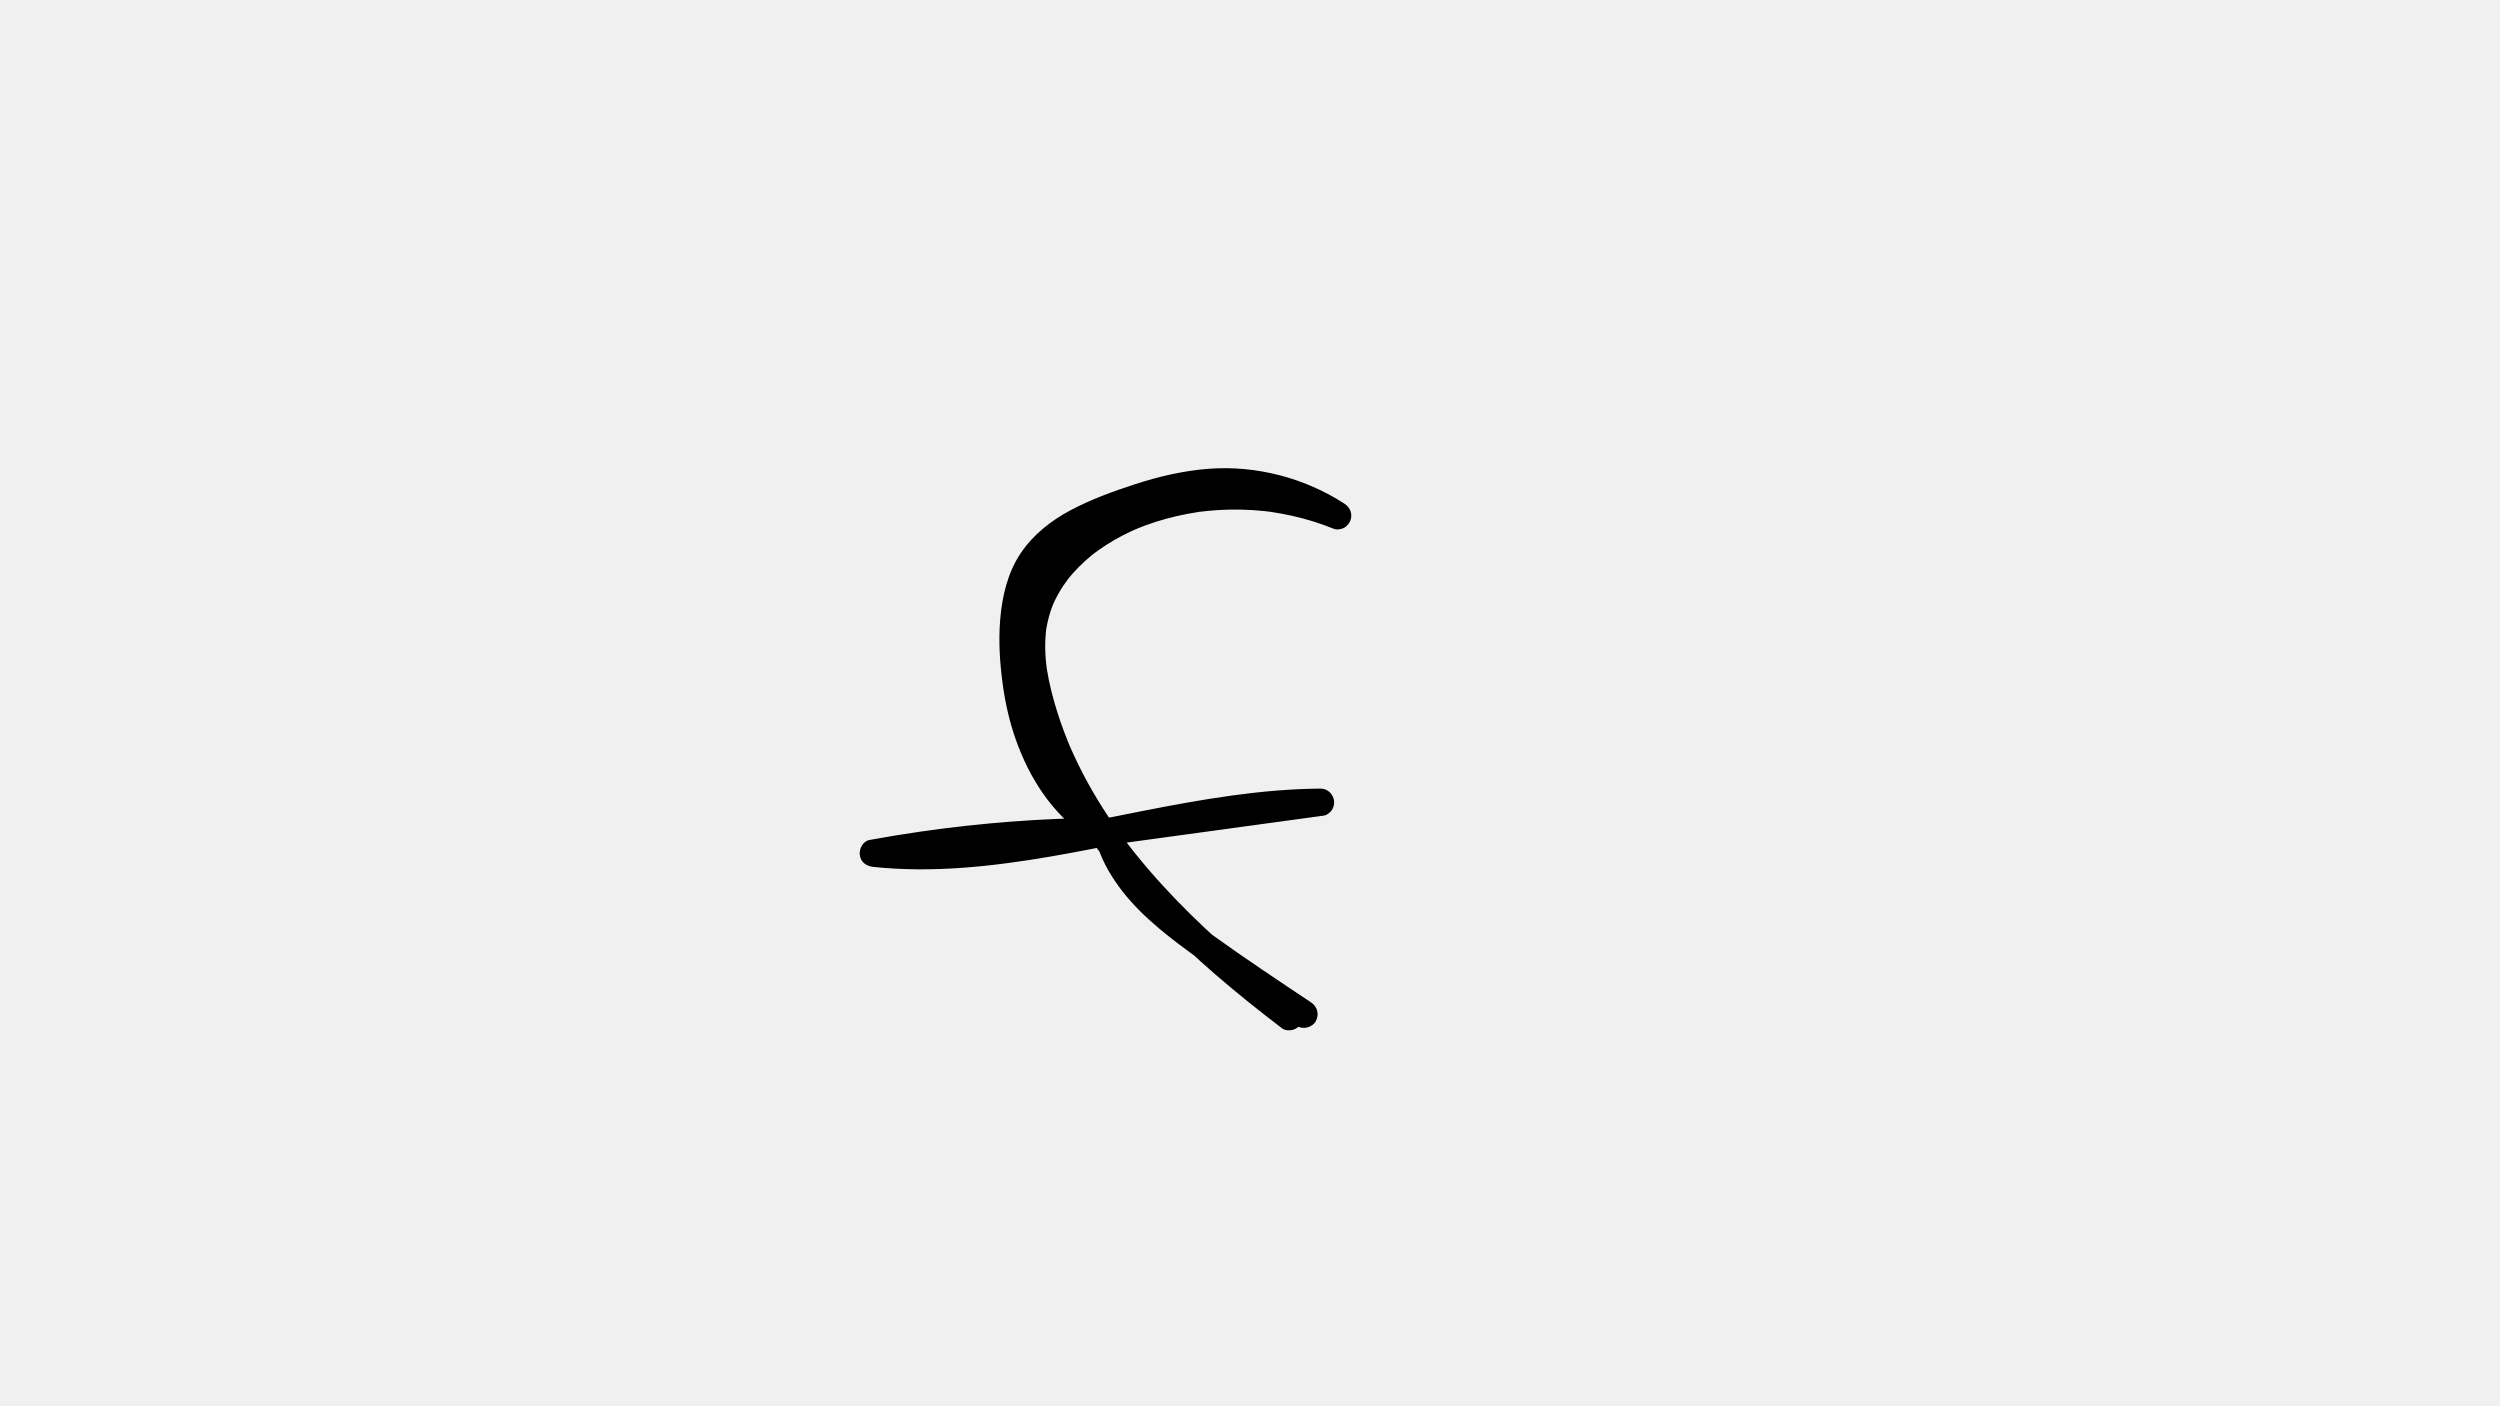
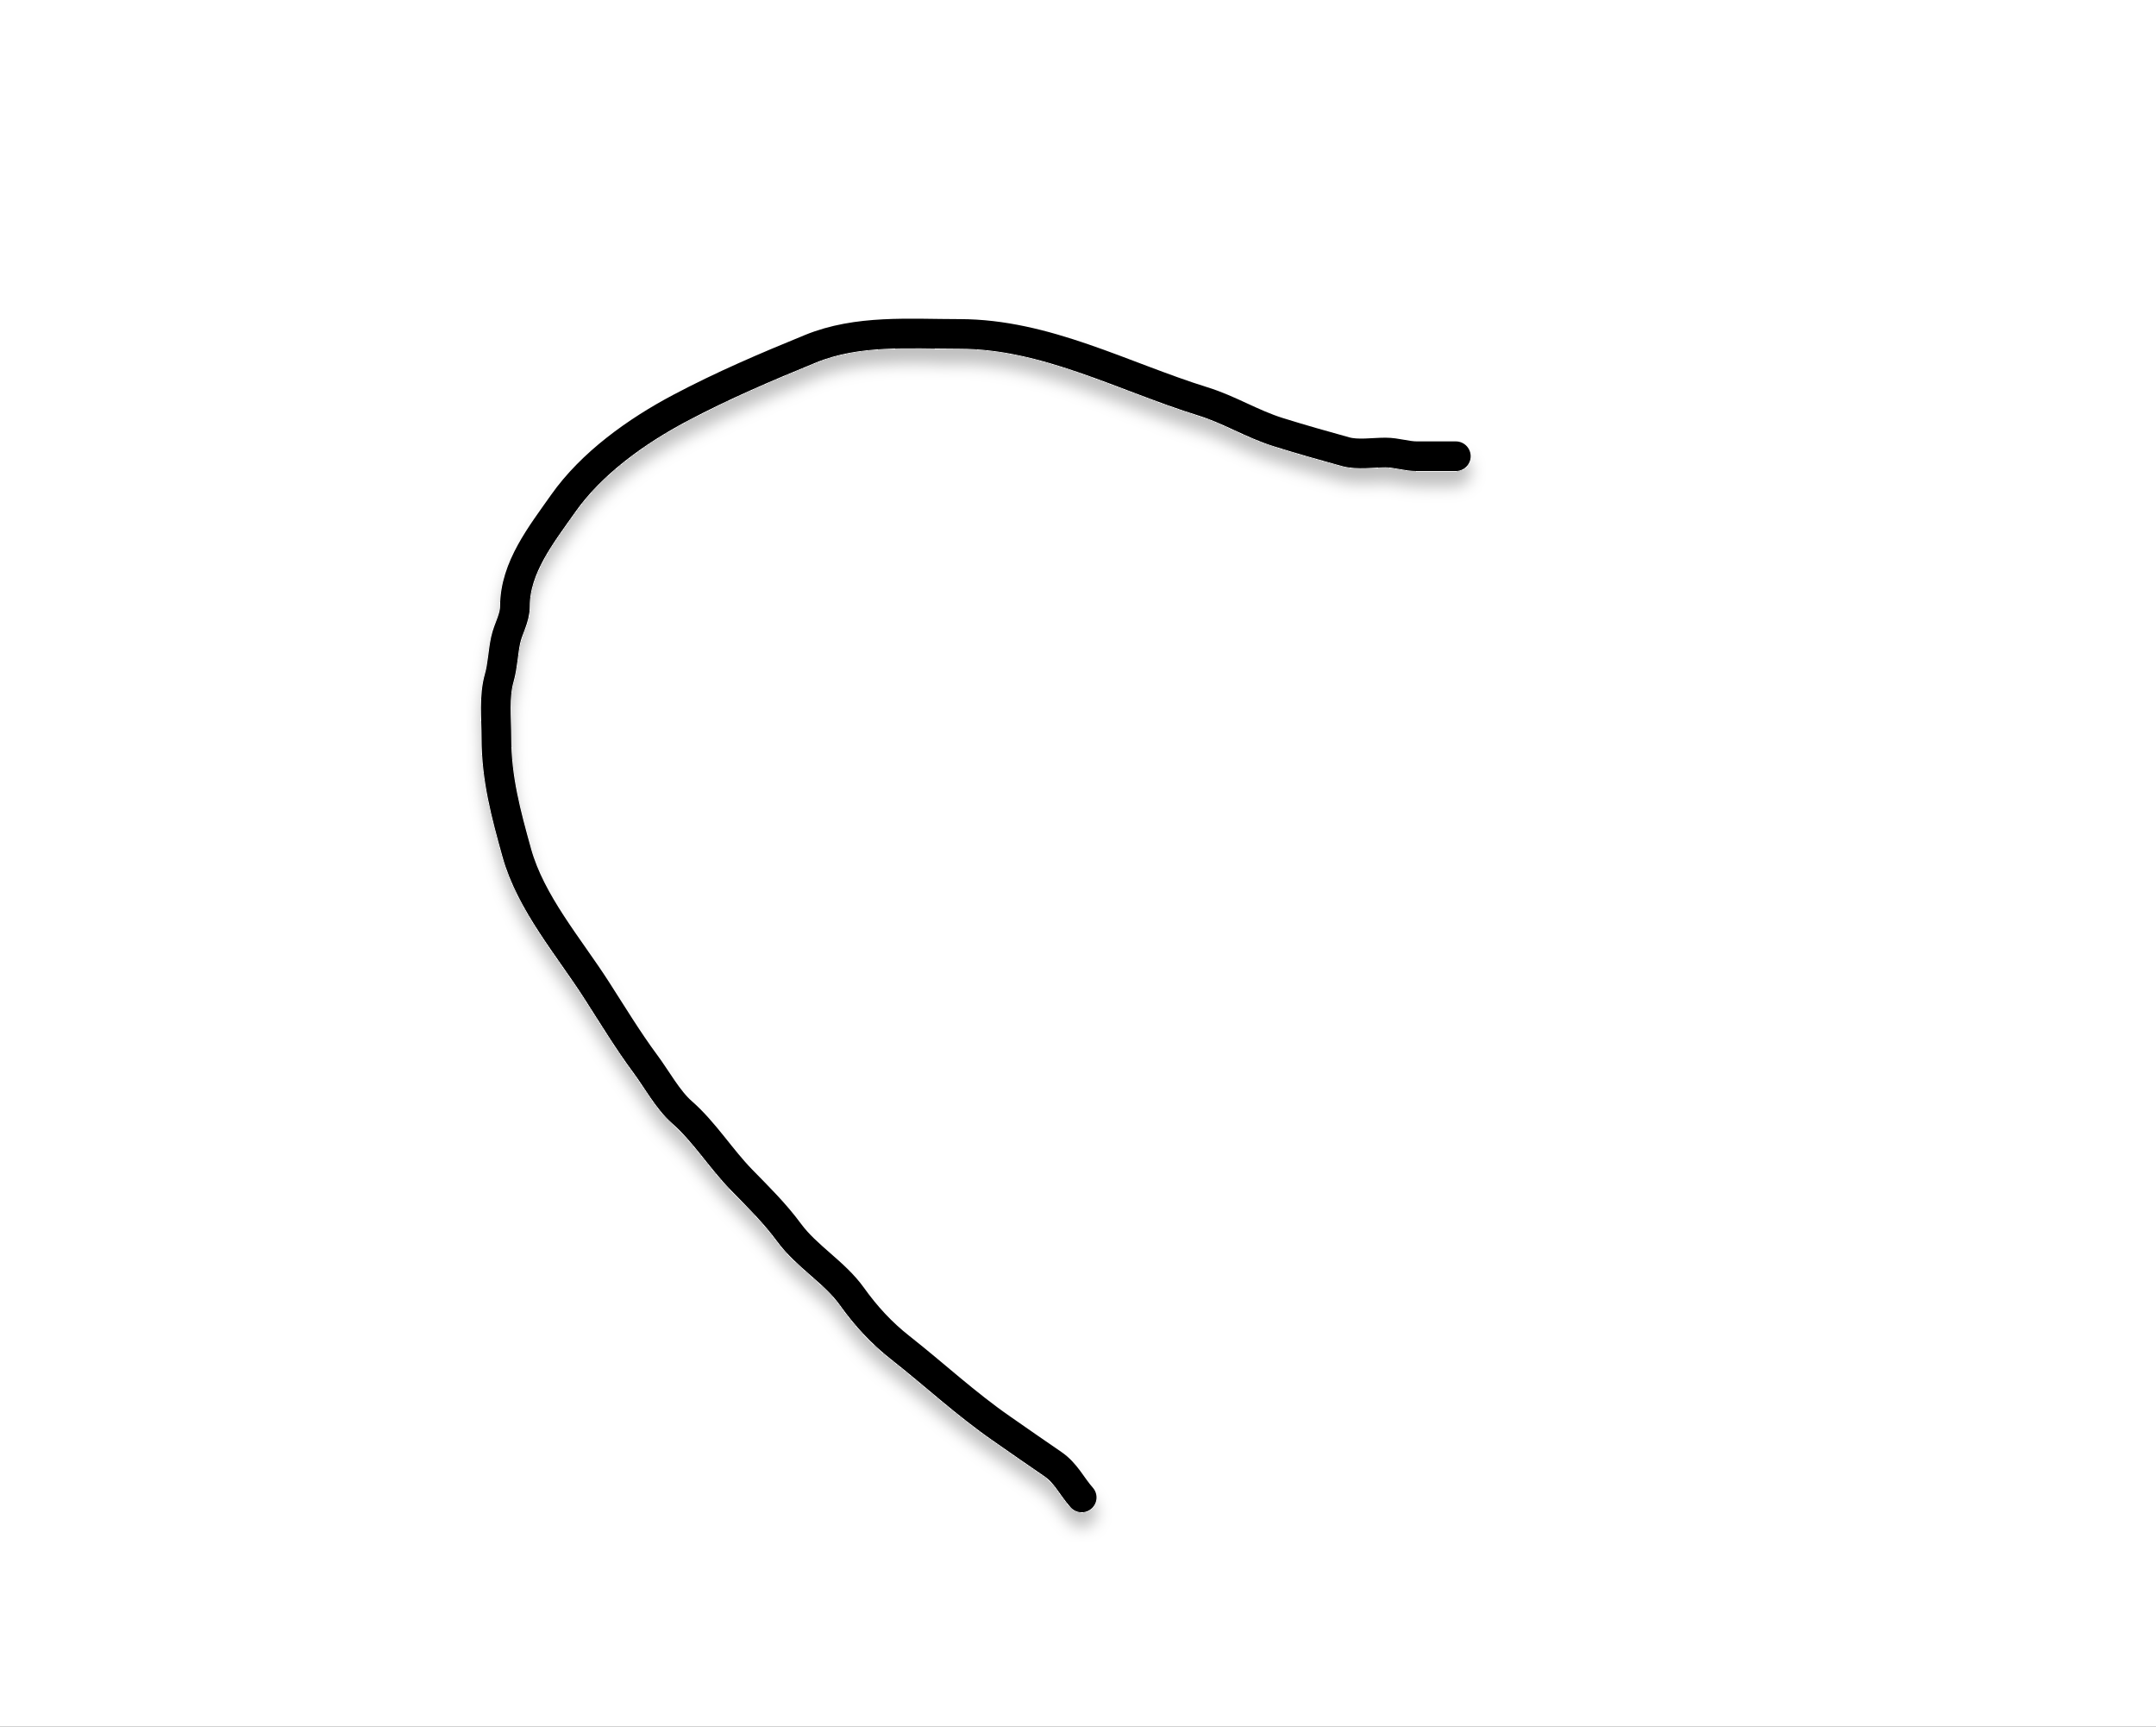
- <svg xmlns="http://www.w3.org/2000/svg" version="1.1" id="Layer_1" x="0px" y="0px" viewBox="0 0 1366 768" style="enable-background:new 0 0 1366 768;" xml:space="preserve">
-   <g>
-     <g>
-       <path d="M708.19,549.04c-0.74-0.57-1.48-1.13-2.23-1.7c-0.37-0.28-0.74-0.57-1.11-0.86c-1.33-1.02,1.36,1.06,0.04,0.03    c-1.48-1.15-2.96-2.3-4.44-3.46c-2.84-2.23-5.66-4.47-8.46-6.74c-5.75-4.65-11.44-9.38-17.03-14.22    c-11.19-9.68-22.02-19.78-32.29-30.42c-5.1-5.29-10.07-10.71-14.86-16.28c-2.43-2.83-4.82-5.7-7.16-8.61    c-1.07-1.33-2.13-2.67-3.18-4.01c-0.3-0.39-1.1-1.72,0.03,0.05c-0.25-0.38-0.57-0.74-0.85-1.11c-0.56-0.74-1.12-1.48-1.68-2.22    c-8.66-11.58-16.51-23.78-23.19-36.61c-1.7-3.26-3.32-6.57-4.87-9.91c-0.71-1.53-1.4-3.07-2.07-4.62    c-0.18-0.42-0.36-0.85-0.55-1.27c-0.66-1.53,0.68,1.63,0.04,0.09c-0.35-0.85-0.71-1.7-1.05-2.56c-2.71-6.73-5.09-13.6-7.09-20.57    c-1.18-4.1-2.23-8.23-3.09-12.41c-0.41-1.98-0.77-3.97-1.08-5.97c-0.08-0.54-0.21-1.09-0.24-1.63c0.13,2.08,0.03,0.22-0.01-0.19    c-0.13-1.09-0.24-2.18-0.34-3.28c-0.37-4.35-0.45-8.74-0.13-13.09c0.07-0.9,0.15-1.81,0.25-2.71c0.06-0.51-0.03-2.15,0.01-0.17    c-0.01-0.51,0.17-1.11,0.25-1.61c0.35-2.04,0.79-4.07,1.34-6.06c0.41-1.51,0.89-3.01,1.42-4.49c0.29-0.8,0.6-1.59,0.91-2.38    c0.57-1.47-0.74,1.66-0.1,0.23c0.23-0.52,0.46-1.03,0.7-1.54c1.38-2.94,2.97-5.77,4.76-8.48c0.86-1.3,1.76-2.56,2.69-3.81    c0.94-1.26-1.12,1.39-0.13,0.17c0.27-0.33,0.53-0.67,0.8-1c0.63-0.77,1.28-1.53,1.93-2.27c2.18-2.47,4.51-4.8,6.96-7.01    c1.18-1.06,2.39-2.09,3.62-3.09c0.34-0.27,0.68-0.54,1.02-0.81c1.24-1-1.42,1.06-0.14,0.11c0.81-0.61,1.63-1.22,2.46-1.81    c2.73-1.95,5.55-3.77,8.45-5.46c3.03-1.76,6.14-3.39,9.31-4.87c0.66-0.31,1.32-0.61,1.99-0.91c0.56-0.25,3.36-1.29,1.01-0.45    c1.63-0.58,3.22-1.3,4.84-1.9c7.57-2.78,15.38-4.92,23.31-6.41c1.86-0.35,3.72-0.66,5.58-0.94c0.45-0.07,1.07-0.26,1.53-0.22    c-0.32,0.04-0.65,0.09-0.97,0.13c0.34-0.04,0.68-0.09,1.02-0.13c1.11-0.14,2.22-0.26,3.33-0.38c4.01-0.41,8.04-0.66,12.08-0.75    c4.03-0.09,8.07-0.01,12.1,0.22c1.97,0.11,3.94,0.27,5.91,0.46c0.85,0.08,1.71,0.17,2.56,0.27c0.51,0.06,1.02,0.12,1.53,0.18    c0.34,0.04,0.68,0.09,1.02,0.13c-1.14-0.15-1.3-0.17-0.46-0.06c7.99,1.2,15.87,2.91,23.58,5.33c3.77,1.18,7.48,2.53,11.14,4.01    c1.61,0.65,4.36,0.16,5.78-0.76c1.39-0.9,2.42-2.05,3.07-3.59c1.49-3.52,0.09-7.31-3.07-9.37    c-21.68-14.12-48.23-21.06-74.05-19.14c-13.89,1.03-27.5,4.22-40.71,8.53c-11.92,3.89-23.94,8.26-35.03,14.16    c-10.71,5.7-20.42,13.35-27.22,23.5c-7.19,10.74-10.16,23.68-11.19,36.4c-0.95,11.68-0.19,23.47,1.38,35.06    c1.41,10.39,3.73,20.67,7.24,30.56c7.36,20.75,19.52,39.69,37.73,52.47c2.05,1.44,4.17,2.77,6.35,4.01    c1.26-4.66,2.52-9.32,3.79-13.98c-33.52,0.2-66.96,2.8-100.13,7.57c-9.26,1.33-18.49,2.85-27.69,4.54    c-3.66,0.67-5.83,4.83-5.37,8.23c0.53,3.93,3.6,6.11,7.37,6.5c32.35,3.4,64.89-0.19,96.81-5.66    c31.82-5.45,63.28-12.92,95.22-17.73c2.12-0.32,4.25-0.63,6.37-0.92c0.53-0.07,1.06-0.16,1.59-0.22    c-2.24,0.26,0.22-0.03,0.66-0.08c1.06-0.14,2.13-0.27,3.19-0.4c4.43-0.54,8.86-1.02,13.31-1.42c9.06-0.82,18.14-1.3,27.23-1.37    c-0.66-4.91-1.33-9.82-1.99-14.73c-30.25,4.14-60.49,8.28-90.74,12.42c-8.55,1.17-17.09,2.34-25.64,3.51    c-1.65,0.23-3.73,2.03-4.48,3.45c-0.96,1.83-1.23,3.75-0.76,5.78c4.29,18.35,16.22,33.74,29.91,46.21    c7,6.38,14.53,12.16,22.17,17.75c9.03,6.61,18.2,13.02,27.44,19.33c10.37,7.09,20.83,14.05,31.28,21.01    c3.27,2.18,8.44,0.75,10.26-2.69c1.99-3.77,0.8-7.94-2.69-10.26c-18.22-12.13-36.44-24.26-54.2-37.05    c-3.87-2.79-7.71-5.6-11.49-8.5c-1.04-0.8,1.32,1.03-0.12-0.1c-0.42-0.33-0.85-0.66-1.27-1c-0.85-0.67-1.69-1.34-2.53-2.02    c-1.74-1.41-3.45-2.84-5.14-4.31c-3.36-2.92-6.62-5.95-9.71-9.16c-1.53-1.58-3.02-3.21-4.45-4.88c-0.64-0.74-1.27-1.49-1.89-2.26    c-0.33-0.41-0.66-0.82-0.99-1.23c-0.28-0.35-0.78-1.13,0.35,0.45c-0.17-0.24-0.36-0.48-0.54-0.72c-2.89-3.87-5.48-7.97-7.63-12.3    c-0.53-1.06-1.01-2.14-1.49-3.22c-0.33-0.75,0.34,0.83,0.32,0.77c-0.08-0.35-0.28-0.7-0.41-1.03c-0.22-0.55-0.43-1.11-0.63-1.67    c-0.84-2.33-1.53-4.7-2.09-7.11c-1.75,3.08-3.49,6.15-5.24,9.23c30.25-4.14,60.49-8.28,90.74-12.42    c8.55-1.17,17.09-2.34,25.64-3.51c1.65-0.23,3.73-2.03,4.48-3.45c0.8-1.51,1.12-3.08,0.89-4.78c-0.49-3.63-3.61-6.53-7.37-6.5    c-32.72,0.24-65.12,5.93-97.14,12.22c-15.85,3.11-31.66,6.39-47.56,9.25c-7.9,1.42-15.83,2.74-23.77,3.88    c-0.88,0.13-1.76,0.25-2.64,0.37c-0.53,0.07-1.06,0.15-1.59,0.22c2.14-0.27,0.29-0.04-0.12,0.01c-1.94,0.25-3.88,0.49-5.82,0.72    c-4.05,0.48-8.1,0.89-12.17,1.25c-17.82,1.54-35.78,1.75-53.59-0.12c0.66,4.91,1.33,9.82,1.99,14.73    c8.07-1.48,16.17-2.83,24.29-4.04c1.98-0.29,3.97-0.58,5.95-0.86c0.95-0.13,1.89-0.26,2.84-0.39c0.46-0.06,1.82-0.27-0.01,0    c0.66-0.1,1.32-0.18,1.99-0.26c4.07-0.53,8.14-1.03,12.22-1.49c16.22-1.83,32.49-3.11,48.8-3.84c9.25-0.41,18.5-0.64,27.76-0.69    c3.17-0.02,6.5-2.3,7.23-5.51c0.73-3.22-0.47-6.78-3.45-8.47c-2.18-1.24-4.3-2.57-6.35-4.01c-0.45-0.32-0.9-0.64-1.34-0.97    c-0.22-0.16-1.98-1.48-0.89-0.66c1.09,0.82-0.58-0.48-0.85-0.7c-0.53-0.43-1.05-0.87-1.57-1.32c-3.67-3.17-7.05-6.67-10.13-10.42    c-0.39-0.48-0.77-0.96-1.16-1.44c-0.29-0.36-0.81-1.12,0.42,0.54c-0.16-0.22-0.33-0.44-0.5-0.66c-0.78-1.04-1.54-2.1-2.28-3.18    c-1.37-1.99-2.67-4.03-3.89-6.11c-1.27-2.16-2.46-4.36-3.57-6.6c-0.53-1.06-1.04-2.14-1.54-3.22c-0.26-0.57-0.52-1.15-0.78-1.73    c-0.26-0.58-1.08-2.8-0.24-0.53c-1.75-4.73-3.58-9.38-4.99-14.23c-1.41-4.87-2.57-9.82-3.48-14.8c-0.47-2.53-0.85-5.07-1.22-7.62    c0.35,2.43,0.07,0.46-0.01-0.13c-0.08-0.64-0.15-1.27-0.22-1.91c-0.15-1.34-0.28-2.69-0.4-4.03c-0.46-5.28-0.69-10.58-0.66-15.88    c0.02-2.86,0.11-5.72,0.32-8.58c0.11-1.47,0.24-2.93,0.41-4.39c0.04-0.32,0.08-0.65,0.12-0.97c0.16-1.32-0.05,0.39-0.08,0.54    c0.15-0.79,0.24-1.61,0.37-2.41c0.48-2.86,1.11-5.7,1.92-8.49c0.38-1.31,0.8-2.6,1.25-3.89c0.24-0.68,0.5-1.35,0.76-2.02    c0.16-0.41,0.6-1.25-0.21,0.46c0.2-0.43,0.38-0.88,0.58-1.31c1.17-2.55,2.53-5.01,4.09-7.34c0.39-0.58,0.79-1.15,1.2-1.72    c0.18-0.24,0.37-0.48,0.54-0.73c-1.08,1.56-0.62,0.8-0.33,0.45c0.91-1.11,1.84-2.19,2.82-3.23c1.8-1.91,3.74-3.69,5.78-5.35    c0.29-0.24,0.59-0.47,0.88-0.7c0.75-0.61-1.22,0.92-0.44,0.35c0.55-0.4,1.09-0.81,1.65-1.21c1.11-0.79,2.25-1.55,3.4-2.28    c4.67-2.97,9.61-5.47,14.66-7.71c0.56-0.25,1.13-0.49,1.7-0.74c1.17-0.51-0.38,0.16-0.51,0.21c0.29-0.12,0.57-0.24,0.85-0.36    c1.35-0.56,2.71-1.1,4.07-1.64c2.8-1.09,5.62-2.14,8.45-3.16c12.28-4.42,24.86-8.19,37.79-10.13c0.58-0.09,2.73-0.18,0.71-0.11    c0.72-0.03,1.45-0.18,2.17-0.26c1.72-0.19,3.44-0.35,5.17-0.47c3.12-0.22,6.24-0.31,9.36-0.26c2.95,0.04,5.89,0.2,8.83,0.48    c0.75,0.07,1.51,0.15,2.26,0.23c0.42,0.05,0.84,0.1,1.25,0.15c1.14,0.13-0.34-0.21-0.49-0.07c0.21-0.2,1.66,0.24,2,0.3    c0.83,0.13,1.66,0.27,2.49,0.42c5.97,1.07,11.86,2.62,17.58,4.63c1.27,0.45,2.54,0.91,3.79,1.4c0.71,0.28,1.41,0.57,2.11,0.85    c1.03,0.41-1.72-0.76-0.16-0.07c0.39,0.17,0.77,0.34,1.16,0.51c2.77,1.23,5.49,2.58,8.15,4.03c2.59,1.41,5.12,2.93,7.59,4.54    c1.93-4.57,3.85-9.14,5.78-13.71c-31.58-12.79-67.67-14.52-100.45-5.33c-14.43,4.05-28.51,10.24-40.66,19.09    c-11.83,8.61-22.37,19.5-28.64,32.87c-3.69,7.88-5.85,16.02-6.69,24.68c-0.88,9.22,0.07,18.55,1.77,27.61    c2.94,15.68,8.42,30.91,14.98,45.41c12.43,27.47,30.31,52.24,50.52,74.5c20.29,22.36,43.13,42.28,66.87,60.87    c3.33,2.61,6.68,5.19,10.04,7.76c1.44,1.1,4.13,1.21,5.78,0.76c1.74-0.48,3.62-1.82,4.48-3.45c0.92-1.74,1.38-3.85,0.76-5.78    C710.99,551.54,709.83,550.3,708.19,549.04L708.19,549.04z" />
+ <svg xmlns="http://www.w3.org/2000/svg" width="582" height="466" viewBox="0 0 582 466" fill="none">
+   <rect width="582" height="466" fill="#1E1E1E" />
+   <g id="Frame 1">
+     <rect width="582" height="466" fill="white" />
+     <g id="Vector 1" filter="url(#filter0_d_0_1)">
+       <path d="M292 404.12C289.291 401.072 287.725 397.496 284.222 395.12C279.623 391.999 275.08 388.79 270.5 385.62C260.565 378.742 252.358 371.028 243 363.675C237.961 359.716 233.731 355.121 230 349.897C225.314 343.337 217.821 339.162 213 332.62C209.154 327.4 204.706 323.044 200.222 318.453C194.532 312.627 190.149 305.451 184.056 300.12C180.321 296.852 177.227 291.165 174.222 287.12C169.569 280.856 165.242 273.718 161 267.12C153.547 255.526 143.247 243.607 139.5 230.12C136.587 219.633 134 210.107 134 199.119C134 193.776 133.316 188.014 134.778 182.897C135.694 179.689 135.783 176.027 136.5 172.731C137.188 169.564 139 166.891 139 163.619C139 153.161 146.142 144.222 152 135.897C159.654 125.02 171.793 116.347 183.556 110.119C195.128 103.993 206.589 99.106 218.778 94.12C231.487 88.92 245.516 90.12 259 90.12C282.302 90.12 303.058 101.601 324.778 108.342C331.919 110.558 337.937 114.395 345.056 116.619C351.071 118.499 357.165 120.226 363.222 121.897C366.475 122.795 370.653 122.119 374 122.119C376.961 122.119 379.677 123.119 382.5 123.119C386 123.119 389.5 123.119 393 123.119" stroke="black" stroke-width="8" stroke-linecap="round" />
    </g>
  </g>
+   <defs>
+     <filter id="filter0_d_0_1" x="125.84" y="85.992" width="275.16" height="330.128" filterUnits="userSpaceOnUse" color-interpolation-filters="sRGB">
+       <feFlood flood-opacity="0" result="BackgroundImageFix" />
+       <feColorMatrix in="SourceAlpha" type="matrix" values="0 0 0 0 0 0 0 0 0 0 0 0 0 0 0 0 0 0 127 0" result="hardAlpha" />
+       <feOffset dy="4" />
+       <feGaussianBlur stdDeviation="2" />
+       <feComposite in2="hardAlpha" operator="out" />
+       <feColorMatrix type="matrix" values="0 0 0 0 0 0 0 0 0 0 0 0 0 0 0 0 0 0 0.25 0" />
+       <feBlend mode="normal" in2="BackgroundImageFix" result="effect1_dropShadow_0_1" />
+       <feBlend mode="normal" in="SourceGraphic" in2="effect1_dropShadow_0_1" result="shape" />
+     </filter>
+   </defs>
</svg>
